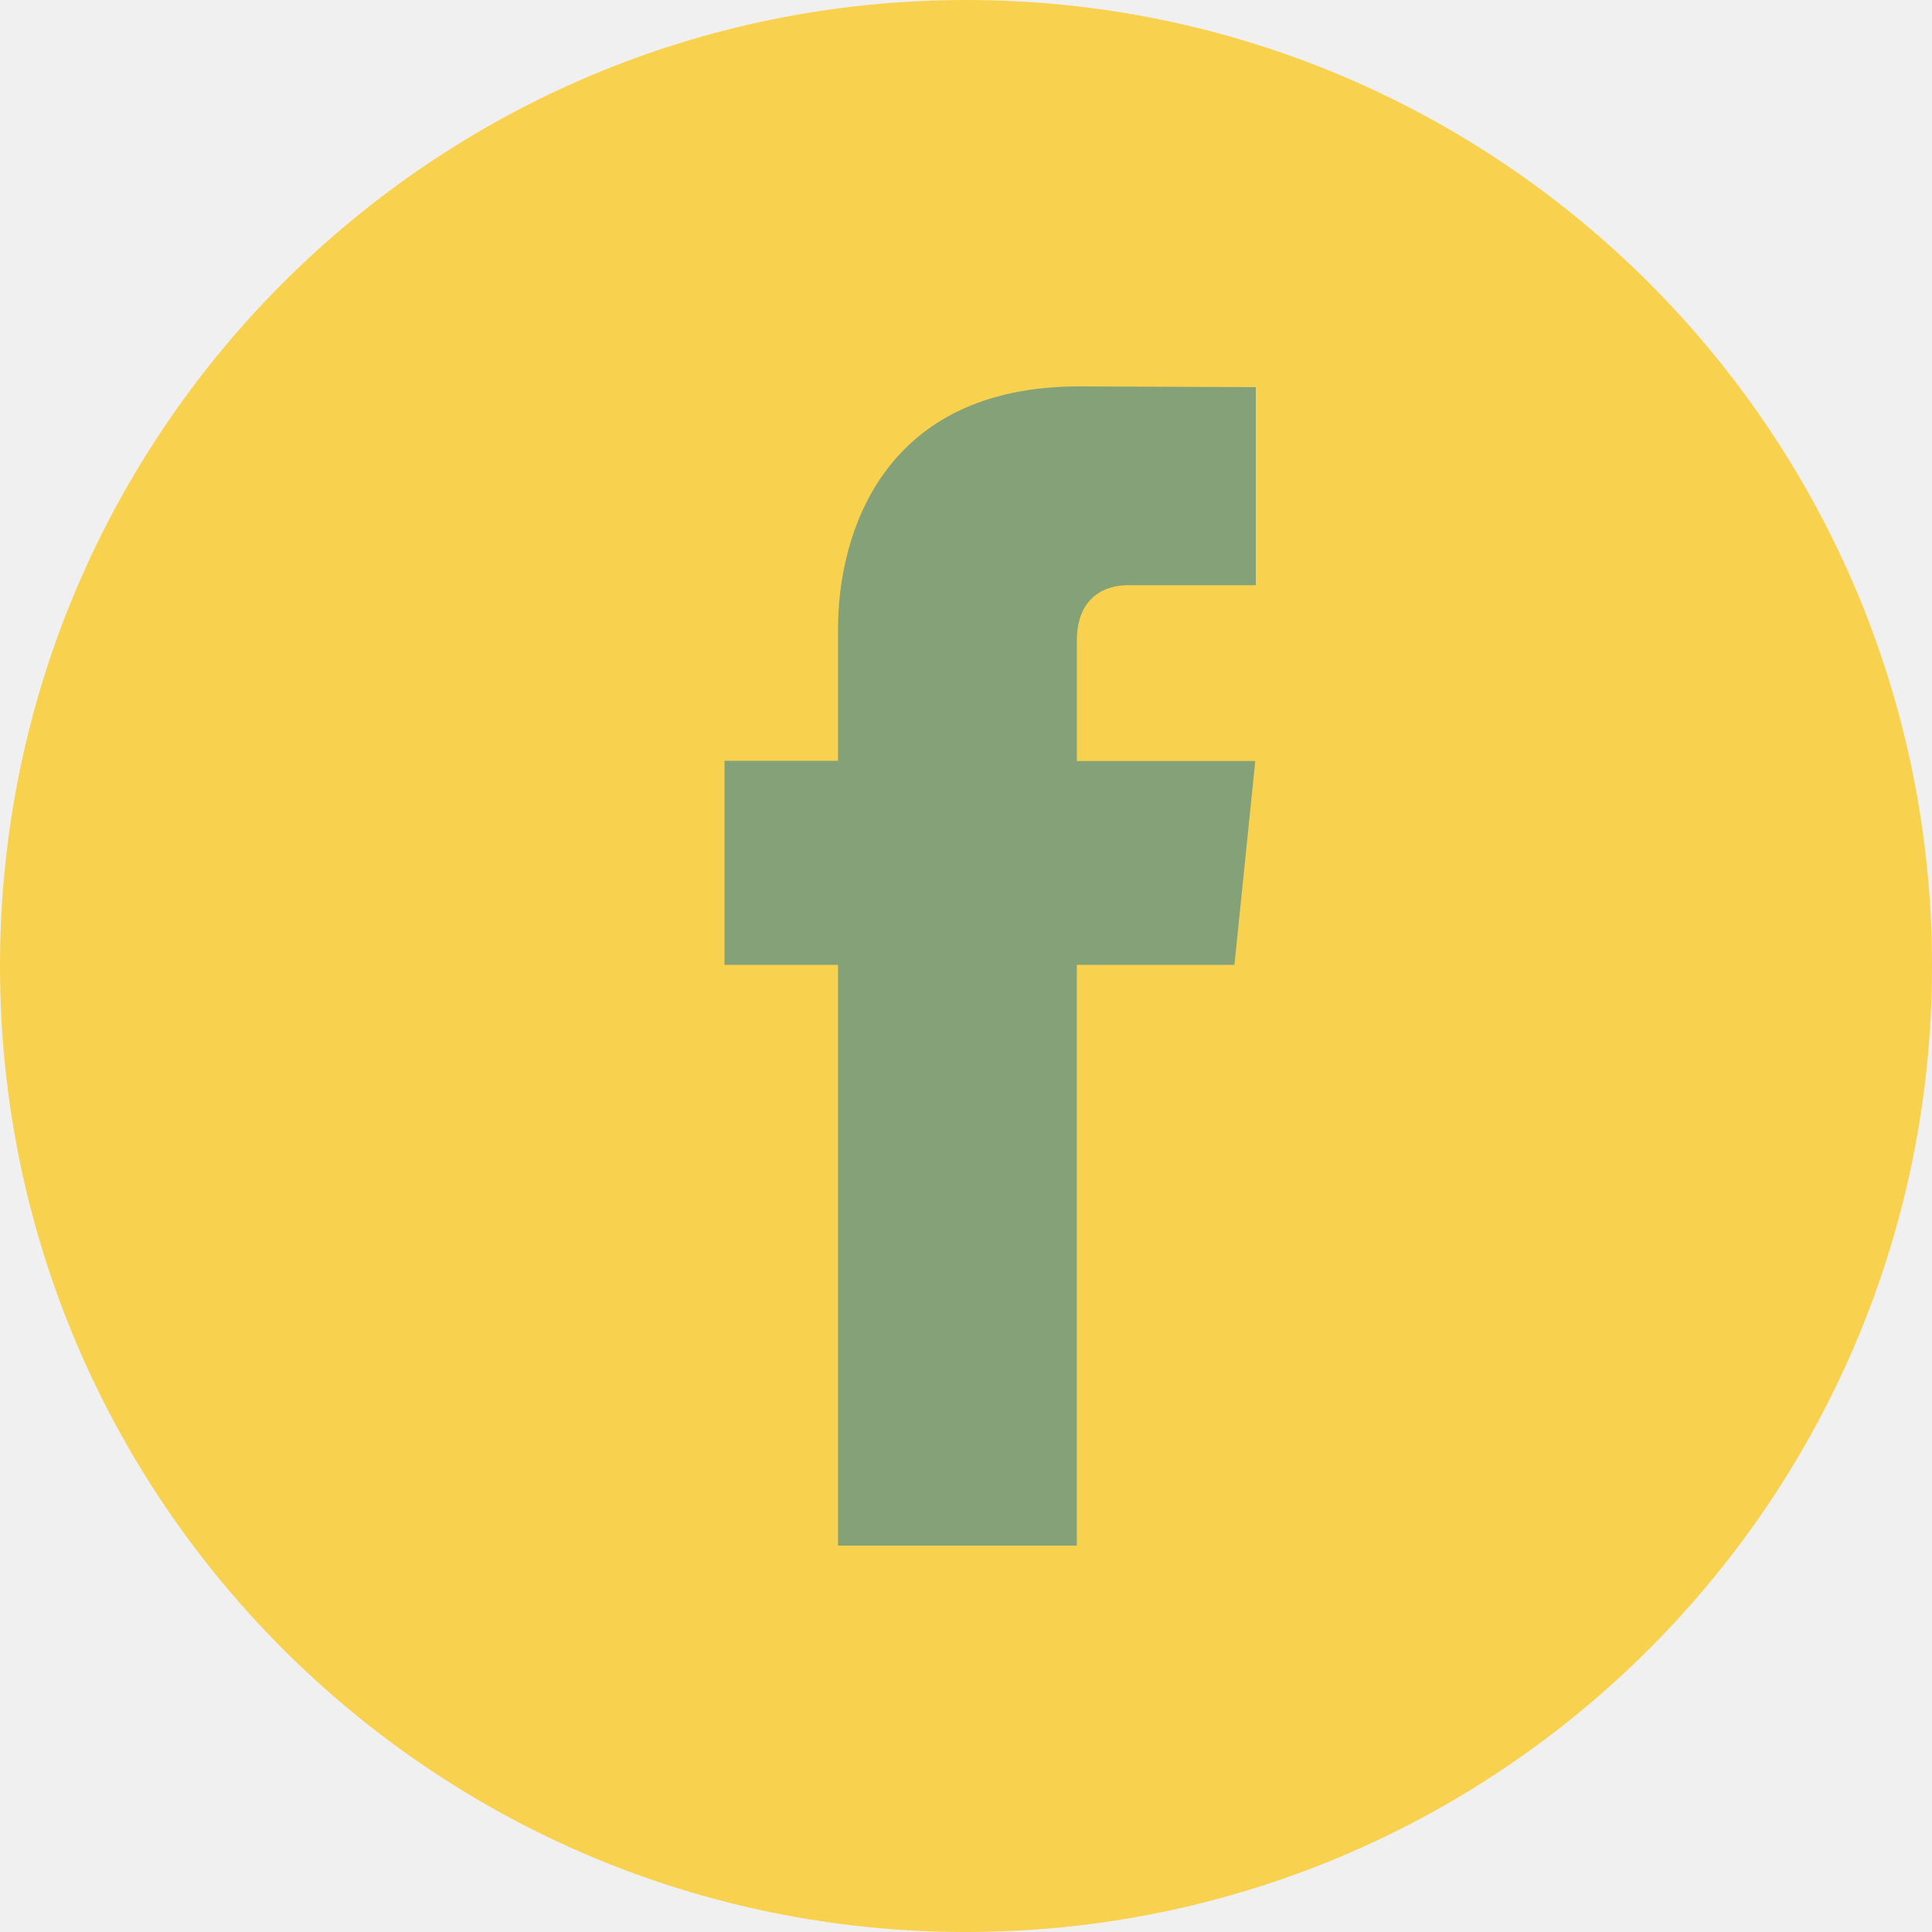
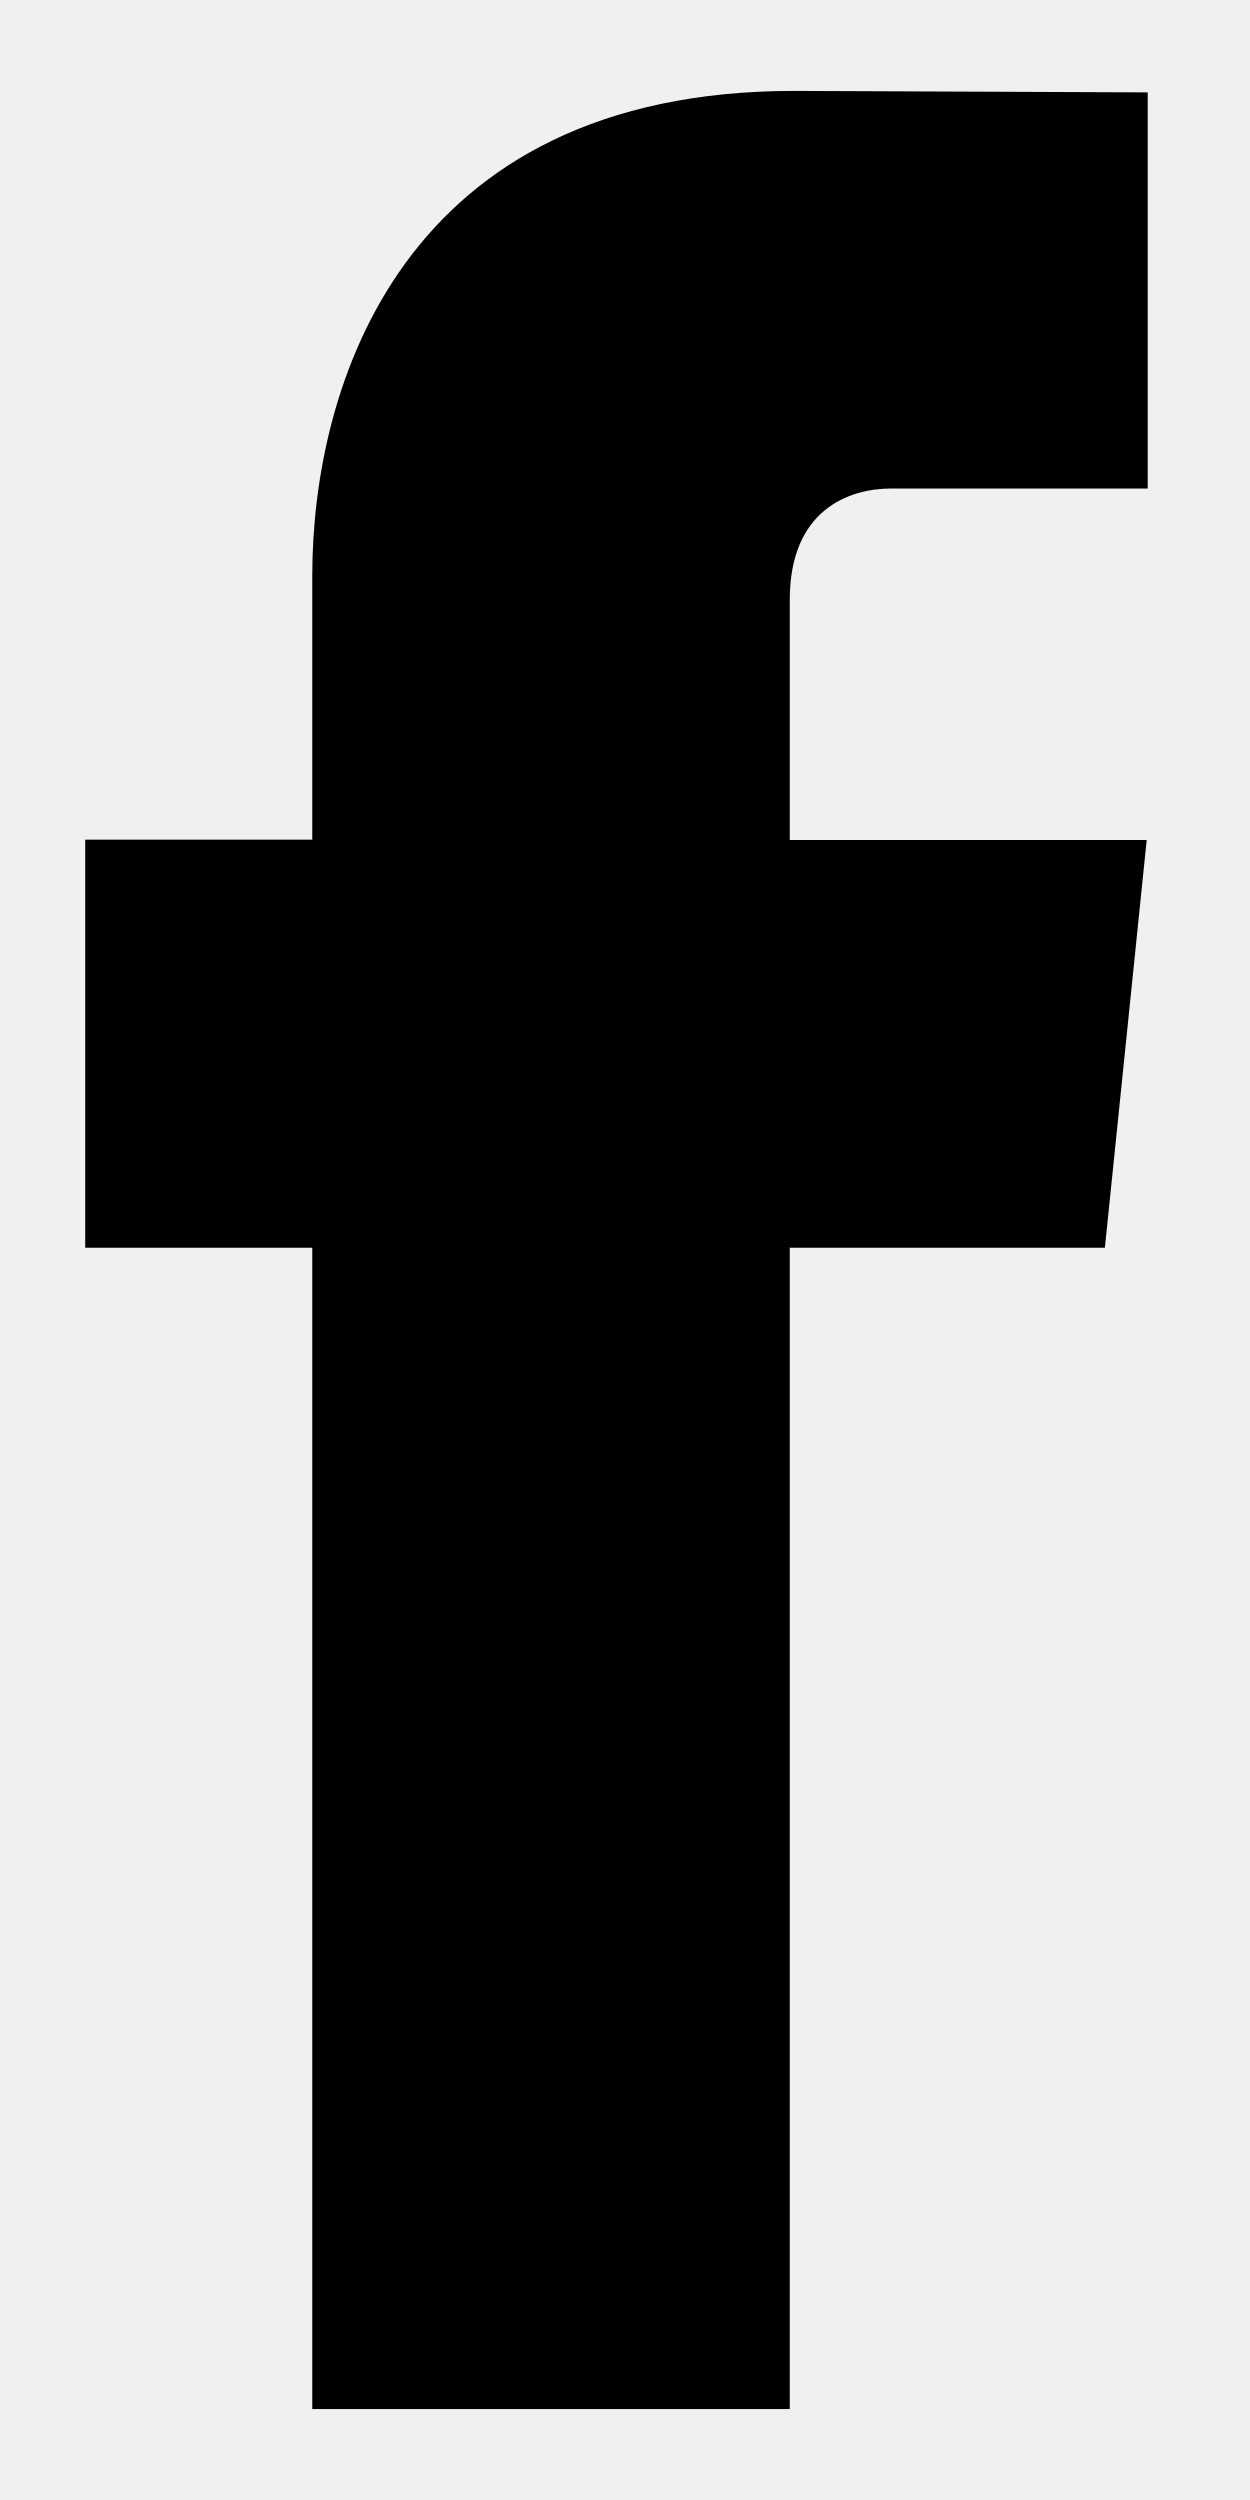
- <svg xmlns="http://www.w3.org/2000/svg" width="34" height="34" viewBox="0 0 34 34" fill="none">
-   <g clip-path="url(#clip0_11713_9006)">
-     <path d="M17 34C26.389 34 34 26.389 34 17C34 7.611 26.389 0 17 0C7.611 0 0 7.611 0 17C0 26.389 7.611 34 17 34Z" fill="#F8D24E" />
-     <path d="M21.724 16.98H18.95V27.2H14.748V16.98H12.75V13.389H14.748V11.065C14.748 9.403 15.533 6.8 18.988 6.8L22.1 6.813V10.299H19.842C19.471 10.299 18.951 10.486 18.951 11.278V13.392H22.091L21.724 16.98Z" fill="#84A178" />
-   </g>
-   <defs>
-     <clipPath id="clip0_11713_9006">
-       <rect width="34" height="34" fill="white" />
-     </clipPath>
-   </defs>
+ <svg xmlns="http://www.w3.org/2000/svg" width="11" height="22" viewBox="0 0 11 22">
+   <path d="M9.723 10.98H6.95V21.2H2.748V10.98H0.75V7.389H2.748V5.065C2.748 3.403 3.533 0.8 6.988 0.8L10.1 0.813V4.299H7.842C7.471 4.299 6.95 4.486 6.95 5.278V7.392H10.091L9.723 10.98Z" />
</svg>
